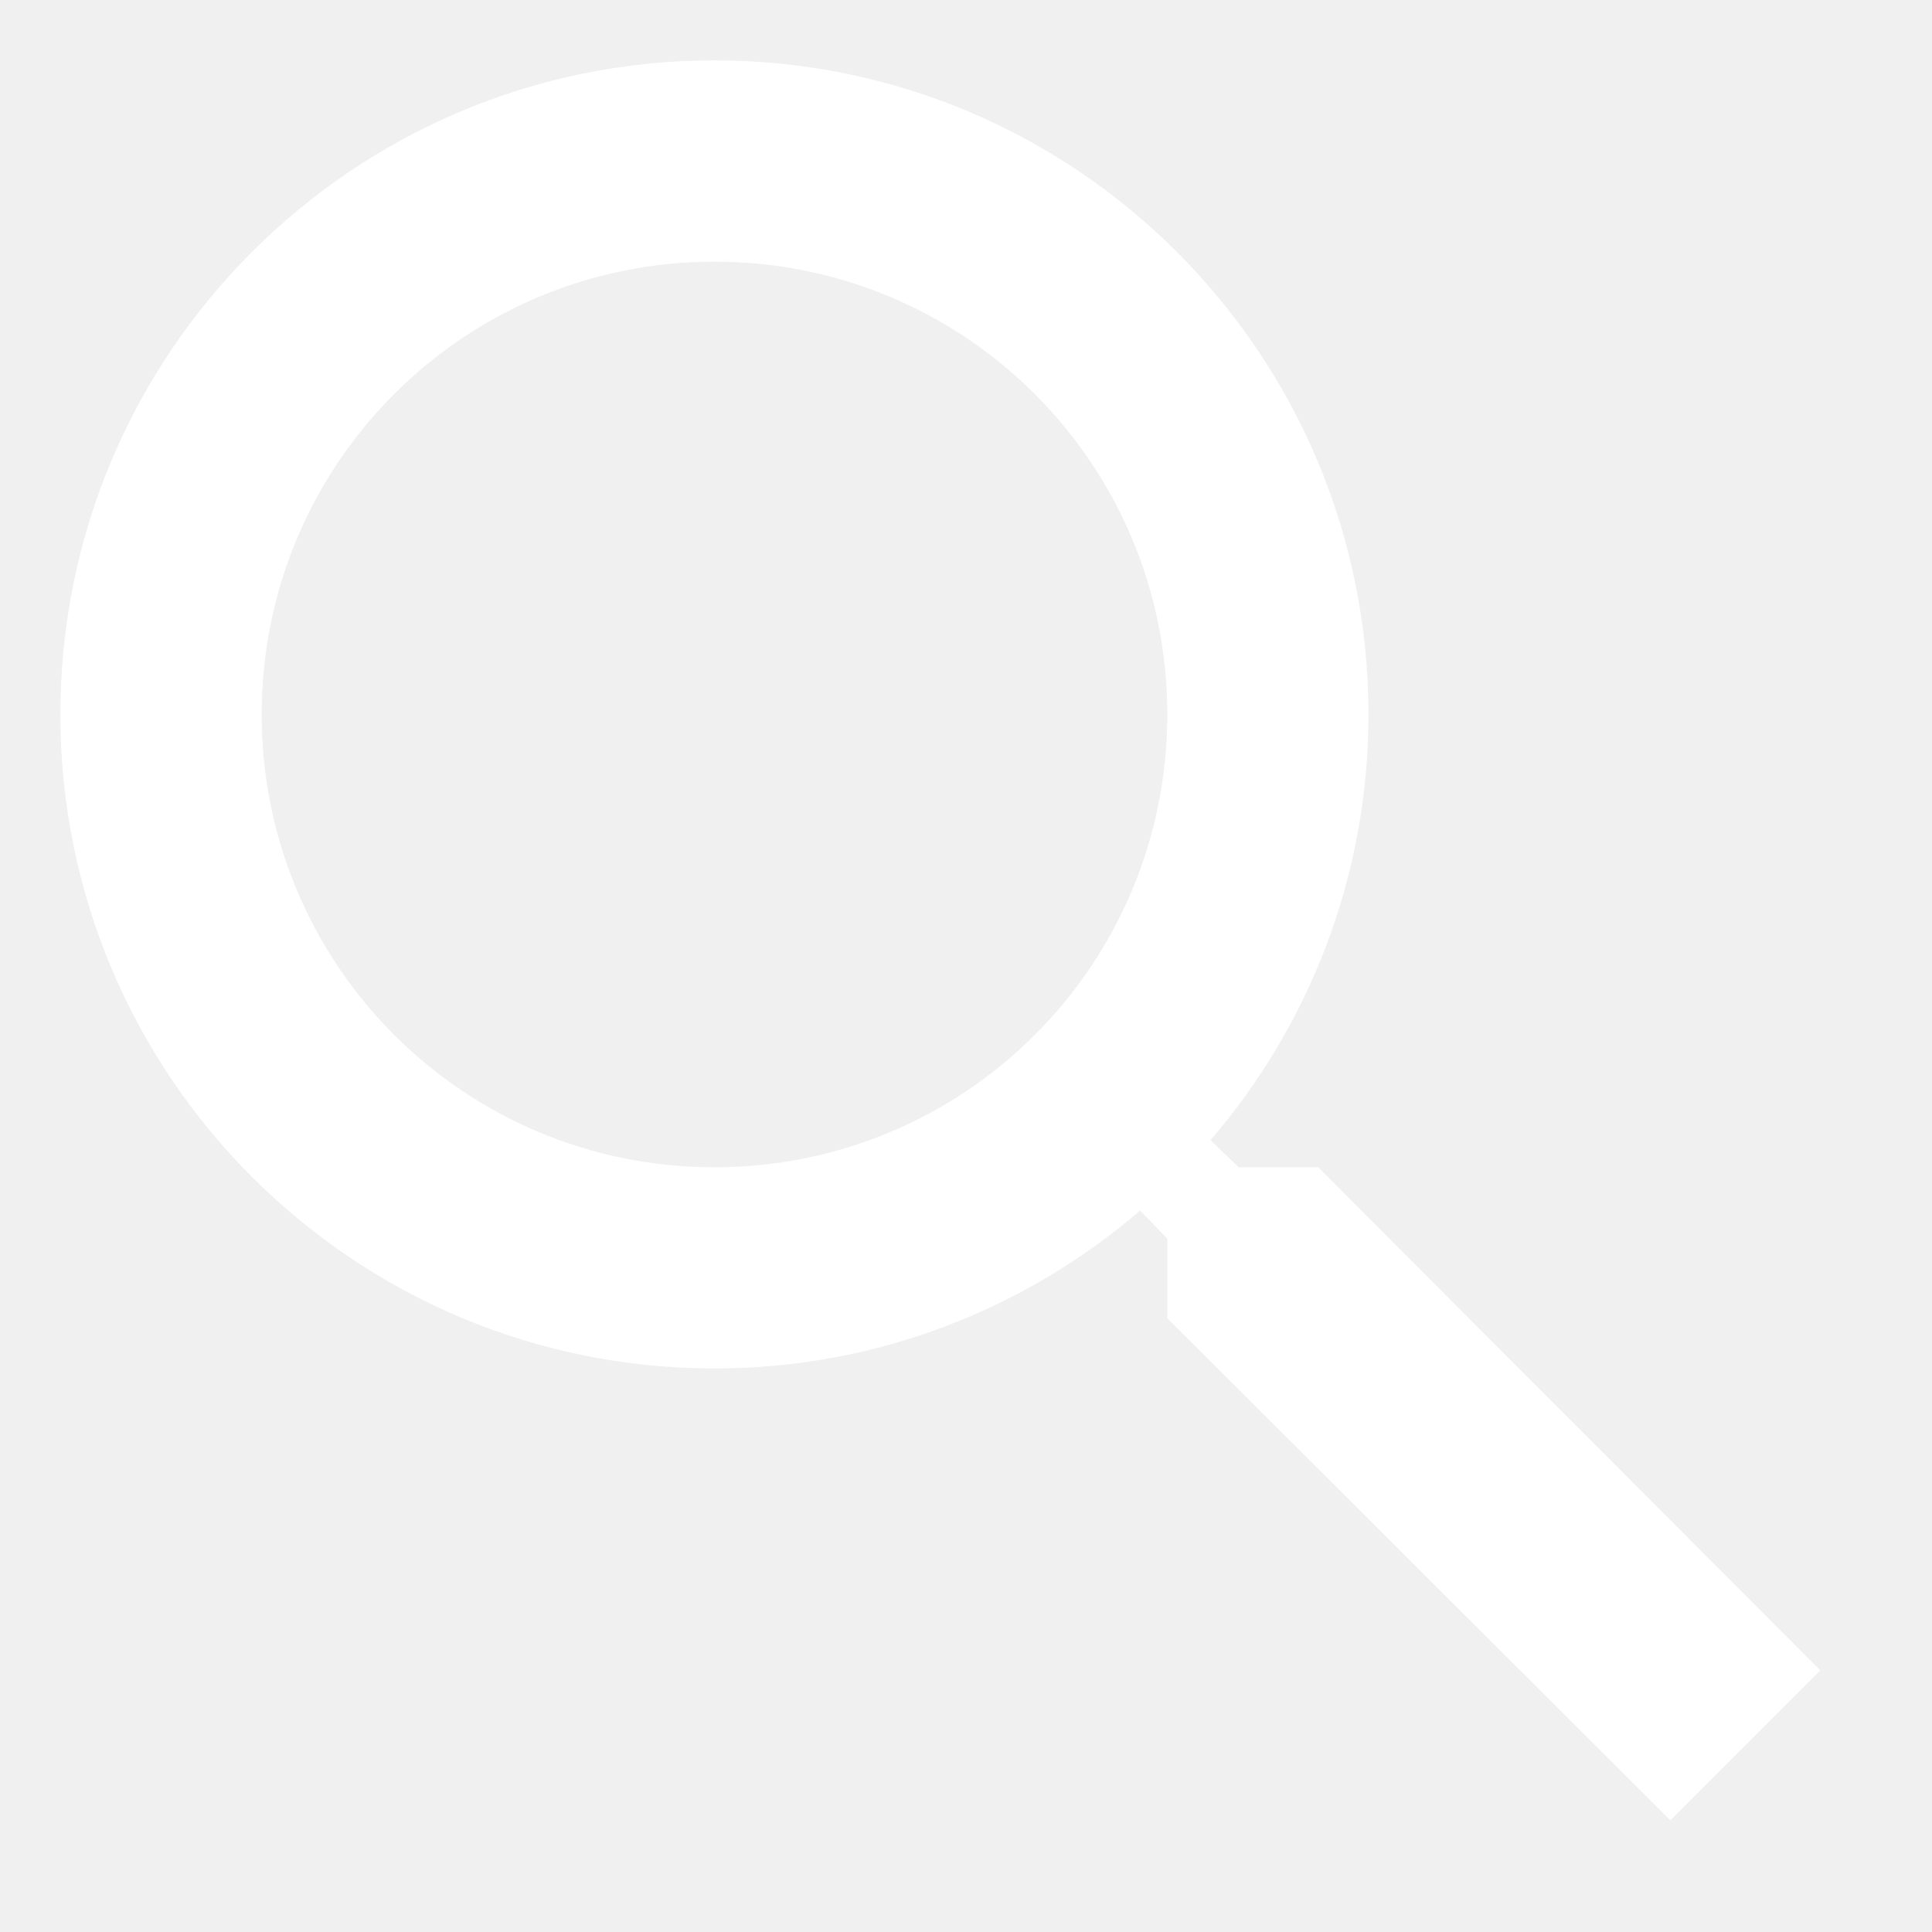
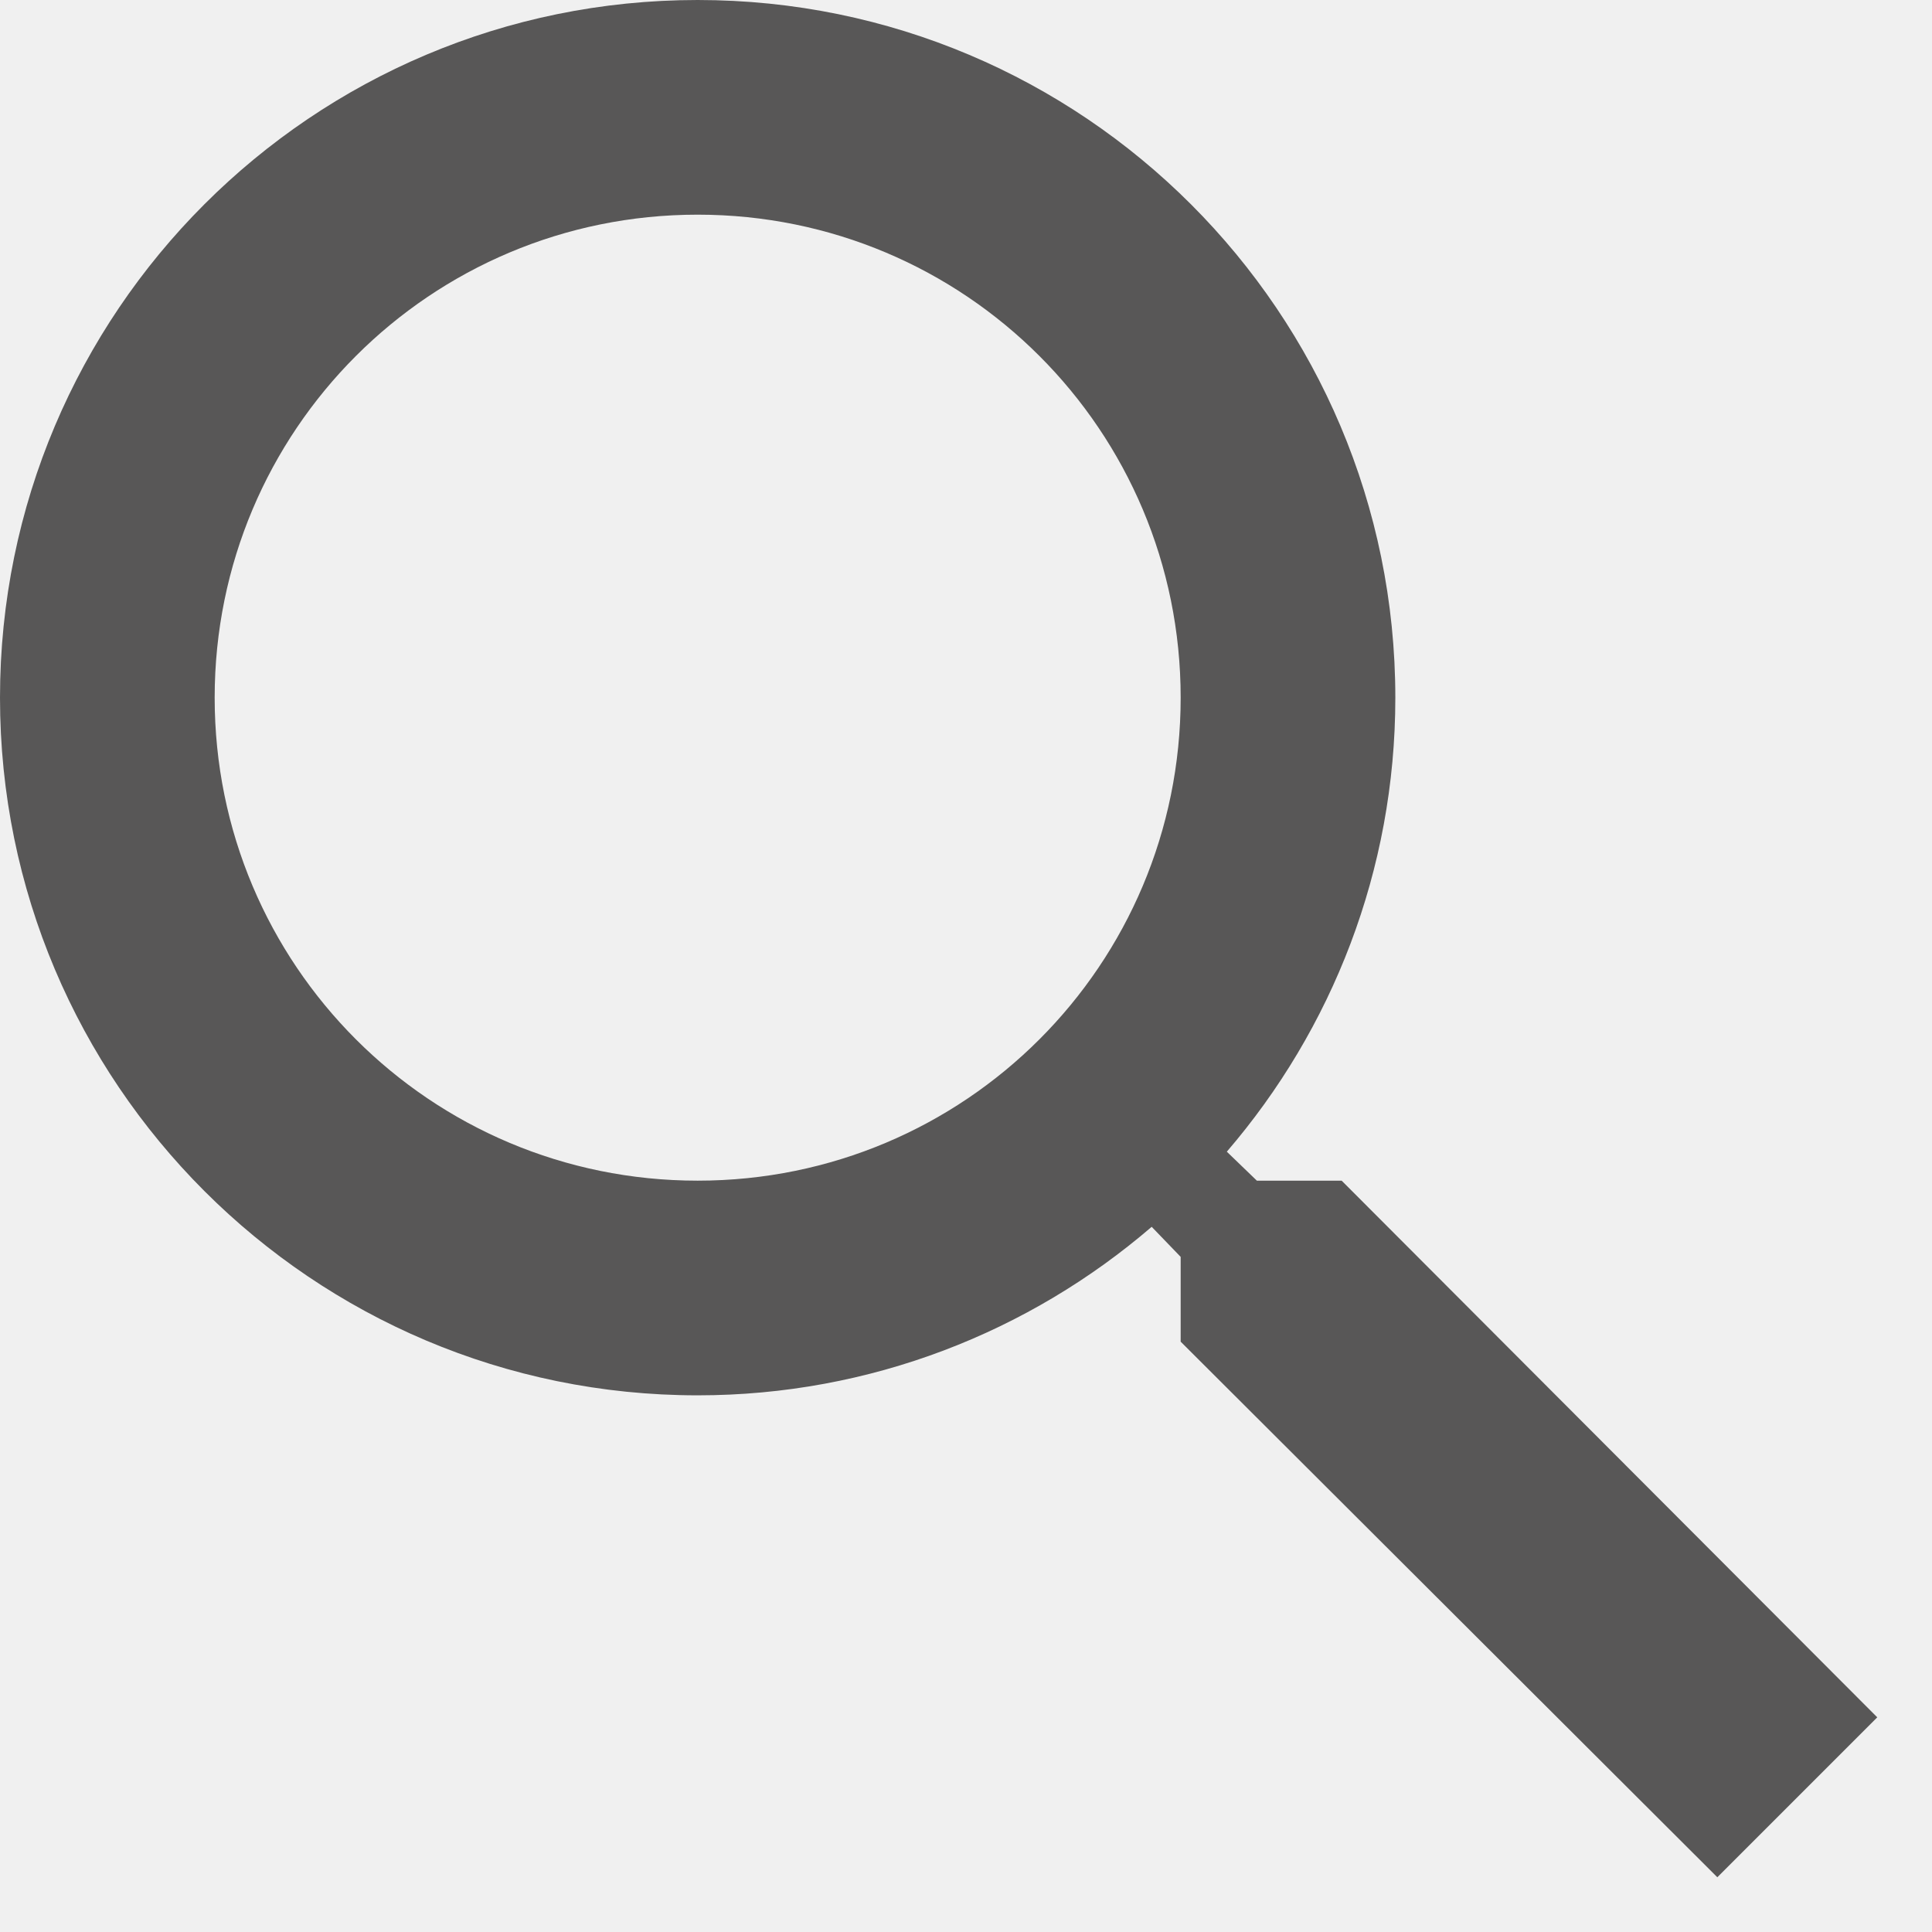
- <svg xmlns="http://www.w3.org/2000/svg" width="16" height="16" viewBox="0 0 16 16" fill="none">
-   <path d="M10.917 9.667H10.258L10.025 9.442C10.842 8.492 11.333 7.258 11.333 5.917C11.333 2.925 8.908 0.5 5.917 0.5C2.925 0.5 0.5 2.925 0.5 5.917C0.5 8.908 2.925 11.333 5.917 11.333C7.258 11.333 8.492 10.842 9.442 10.025L9.667 10.258V10.917L13.833 15.075L15.075 13.833L10.917 9.667ZM5.917 9.667C3.842 9.667 2.167 7.992 2.167 5.917C2.167 3.842 3.842 2.167 5.917 2.167C7.992 2.167 9.667 3.842 9.667 5.917C9.667 7.992 7.992 9.667 5.917 9.667Z" fill="white" />
+ <svg xmlns="http://www.w3.org/2000/svg" width="18" height="18" viewBox="0 0 18 18" fill="none">
+   <path d="M12.5 11H11.71L11.43 10.73C12.41 9.59 13 8.11 13 6.5C13 2.91 10.09 0 6.5 0C2.91 0 0 2.91 0 6.5C0 10.09 2.91 13 6.5 13C8.11 13 9.59 12.41 10.73 11.43L11 11.71V12.5L16 17.49L17.49 16L12.5 11V11ZM6.5 11C4.01 11 2 8.99 2 6.5C2 4.01 4.01 2 6.5 2C8.99 2 11 4.01 11 6.5C11 8.99 8.99 11 6.5 11Z" fill="#585757" />
</svg>
